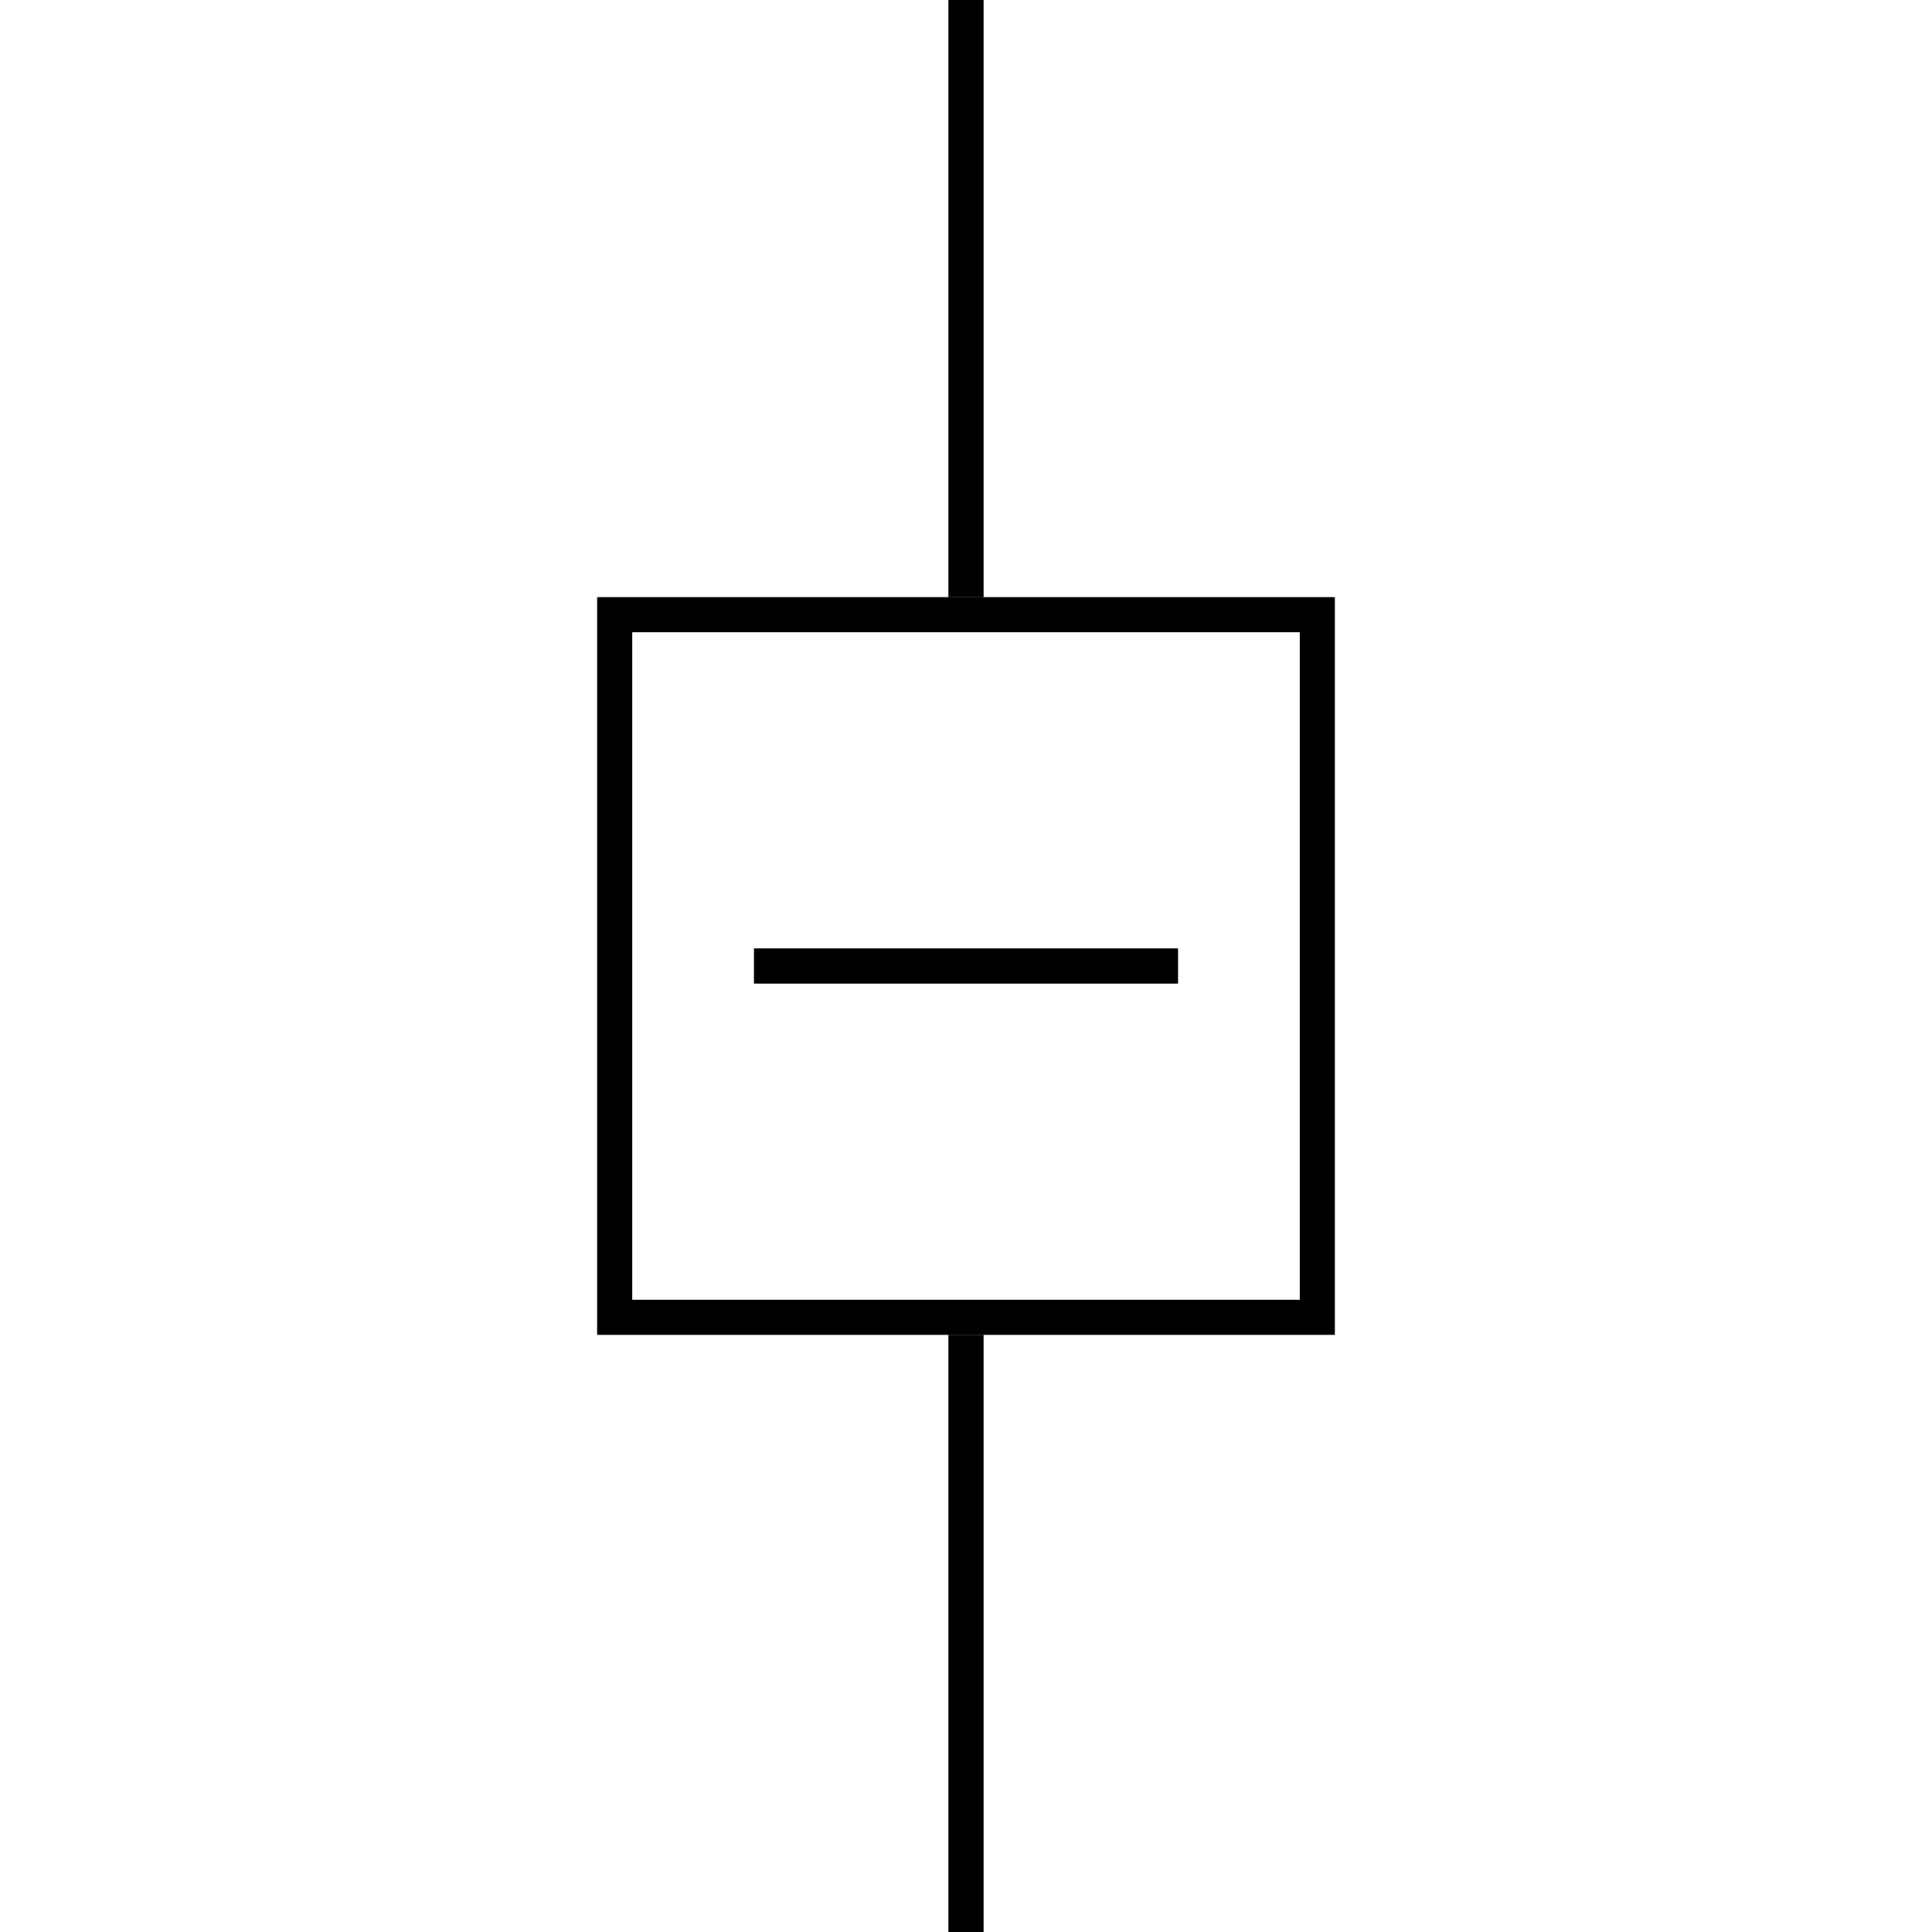
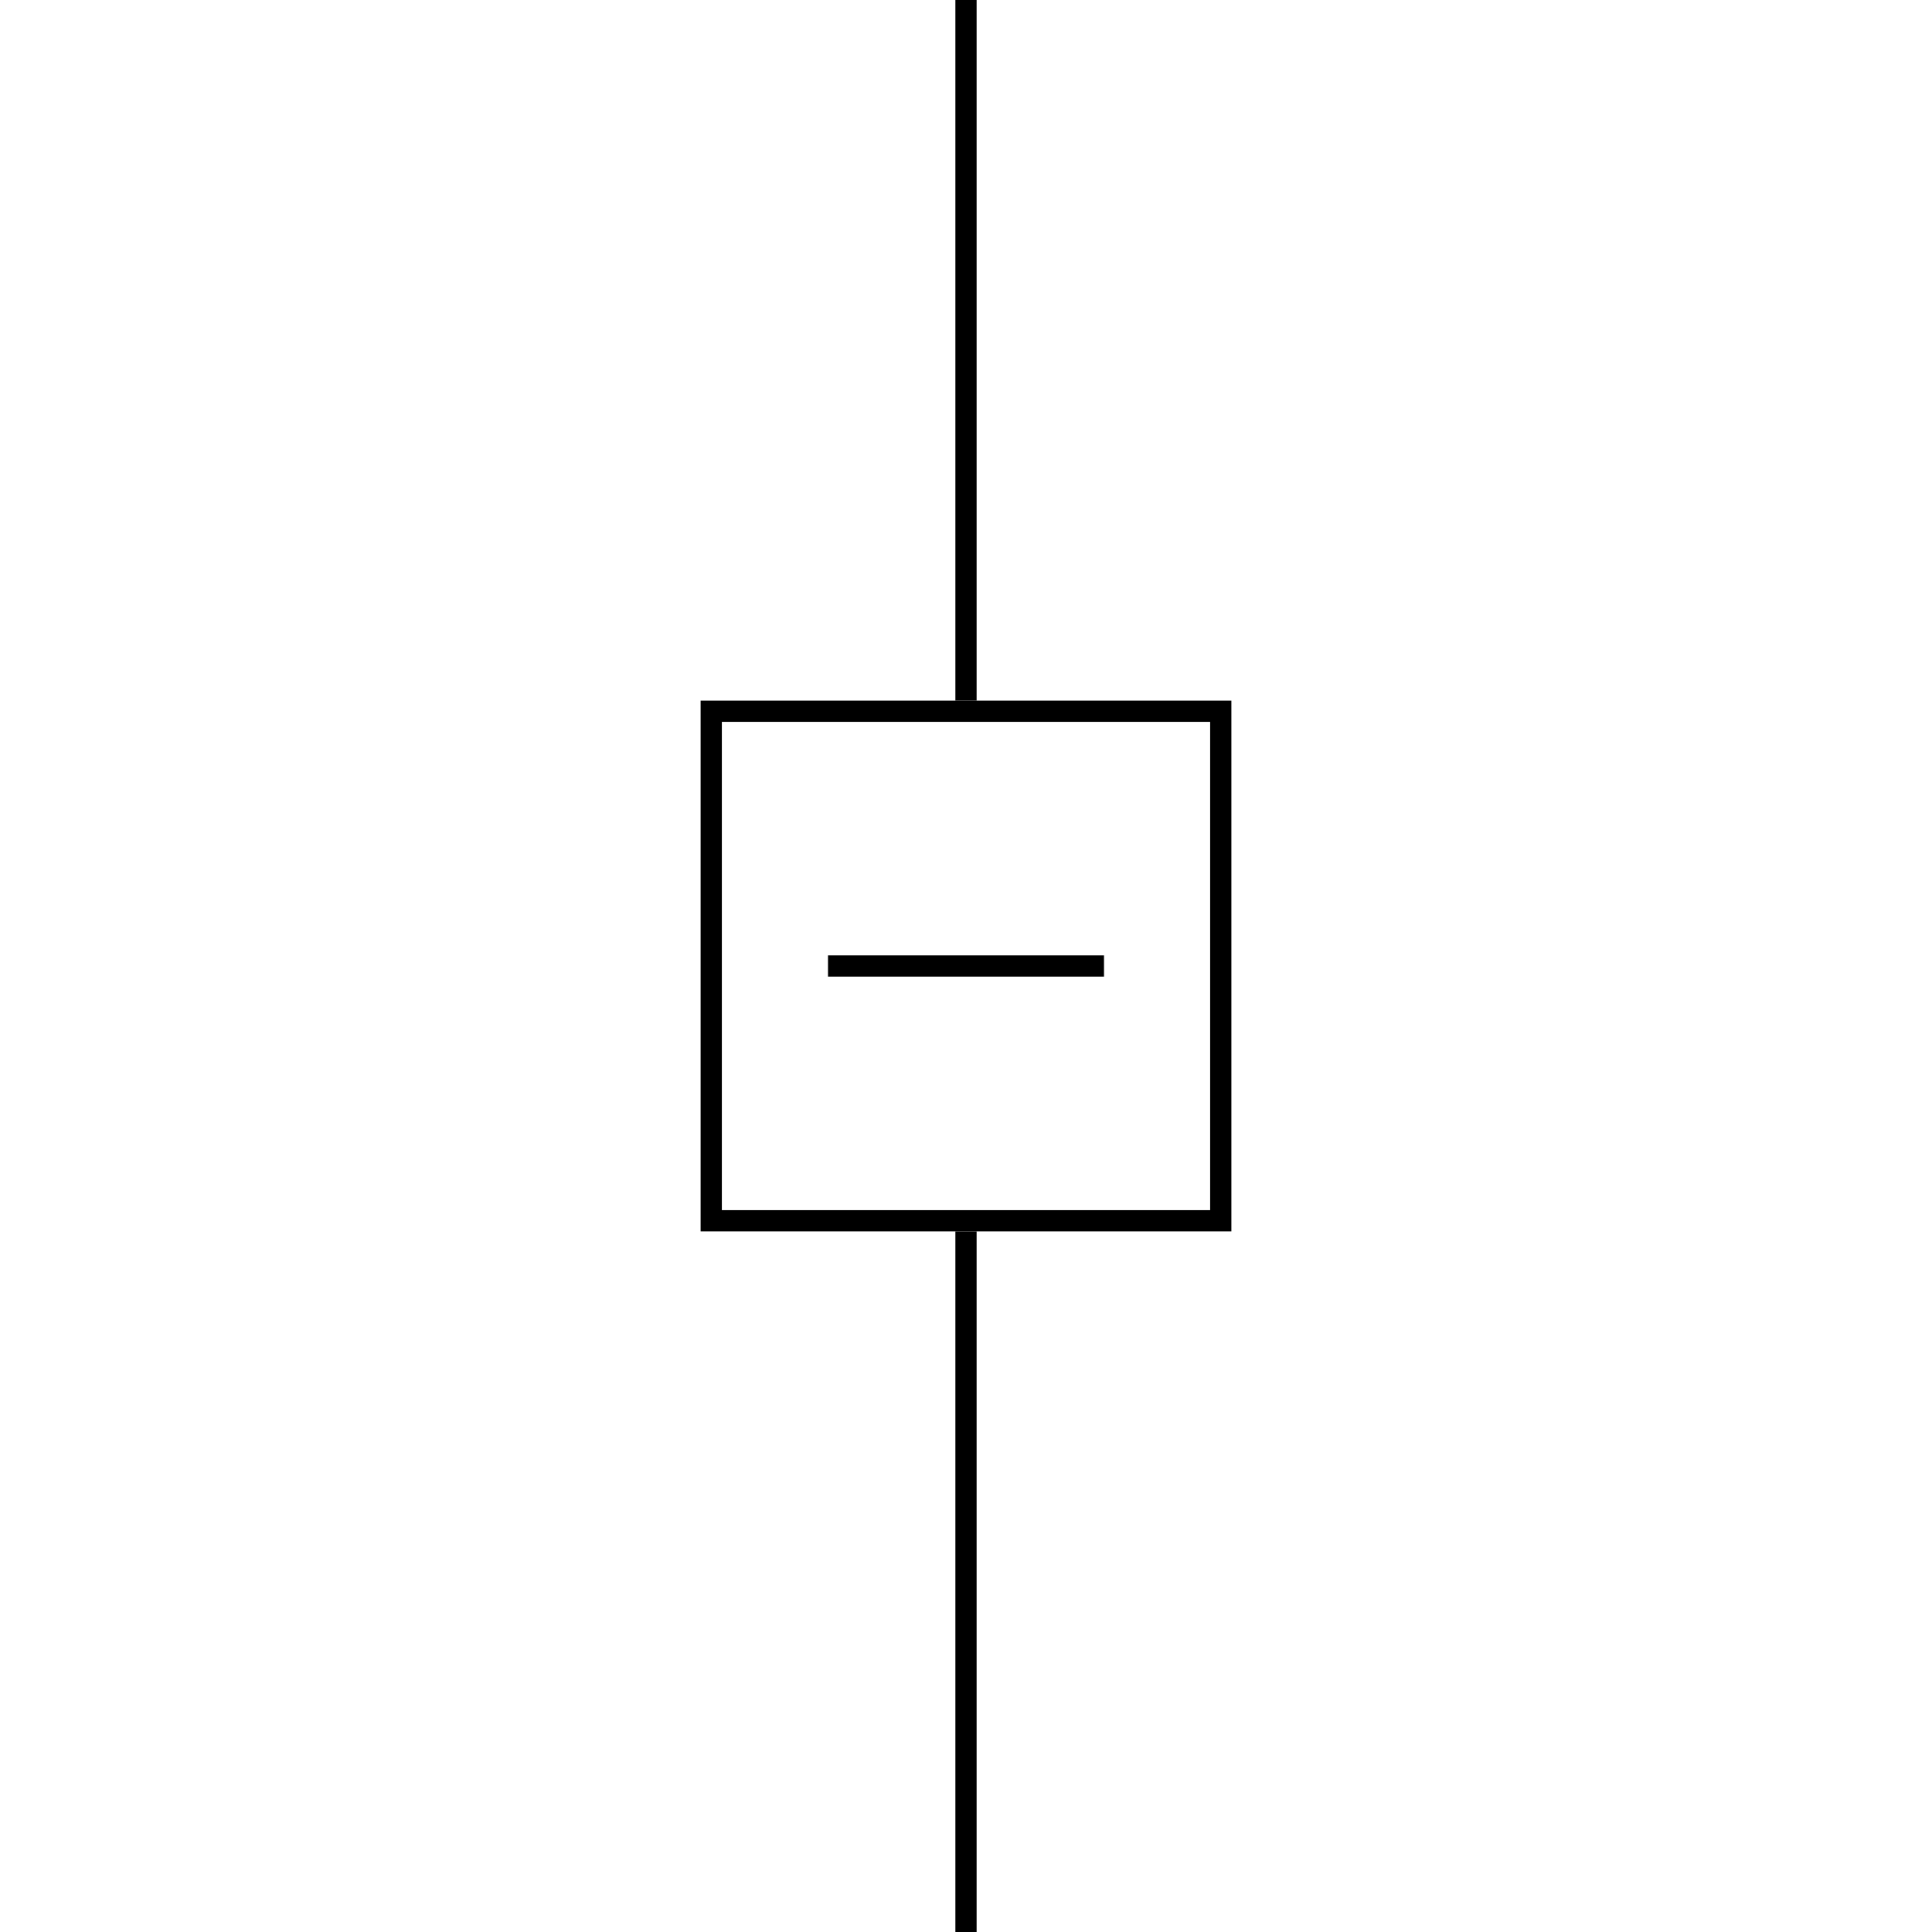
- <svg xmlns="http://www.w3.org/2000/svg" width="55" height="55">
-   <g>
-     <rect stroke="#000000" id="svg_8" height="20" width="20" y="17.5" x="17.5" fill="none" />
-     <line transform="rotate(90 27.5 27.5)" stroke="#000000" id="svg_9" y2="33.536" x2="27.5" y1="21.464" x1="27.5" fill="none" />
-     <line stroke="#000000" id="svg_10" y2="17" x2="27.5" y1="0" x1="27.5" fill="none" />
-     <line stroke="#000000" id="svg_13" y2="55" x2="27.5" y1="38" x1="27.5" fill="none" />
-   </g>
+ <svg xmlns="http://www.w3.org/2000/svg" width="91" height="91" viewBox="0 0 91 91" fill="none">
+   <path fill-rule="evenodd" clip-rule="evenodd" d="M57 34H34V57H57V34ZM33 33V58H58V33H33Z" fill="black" />
+   <path fill-rule="evenodd" clip-rule="evenodd" d="M46 4.37114e-08L46 33H45L45 0L46 4.37114e-08Z" fill="black" />
+   <path fill-rule="evenodd" clip-rule="evenodd" d="M52 46H39V45H52V46Z" fill="black" />
+   <path fill-rule="evenodd" clip-rule="evenodd" d="M45 91L45 58H46L46 91H45Z" fill="black" />
</svg>
